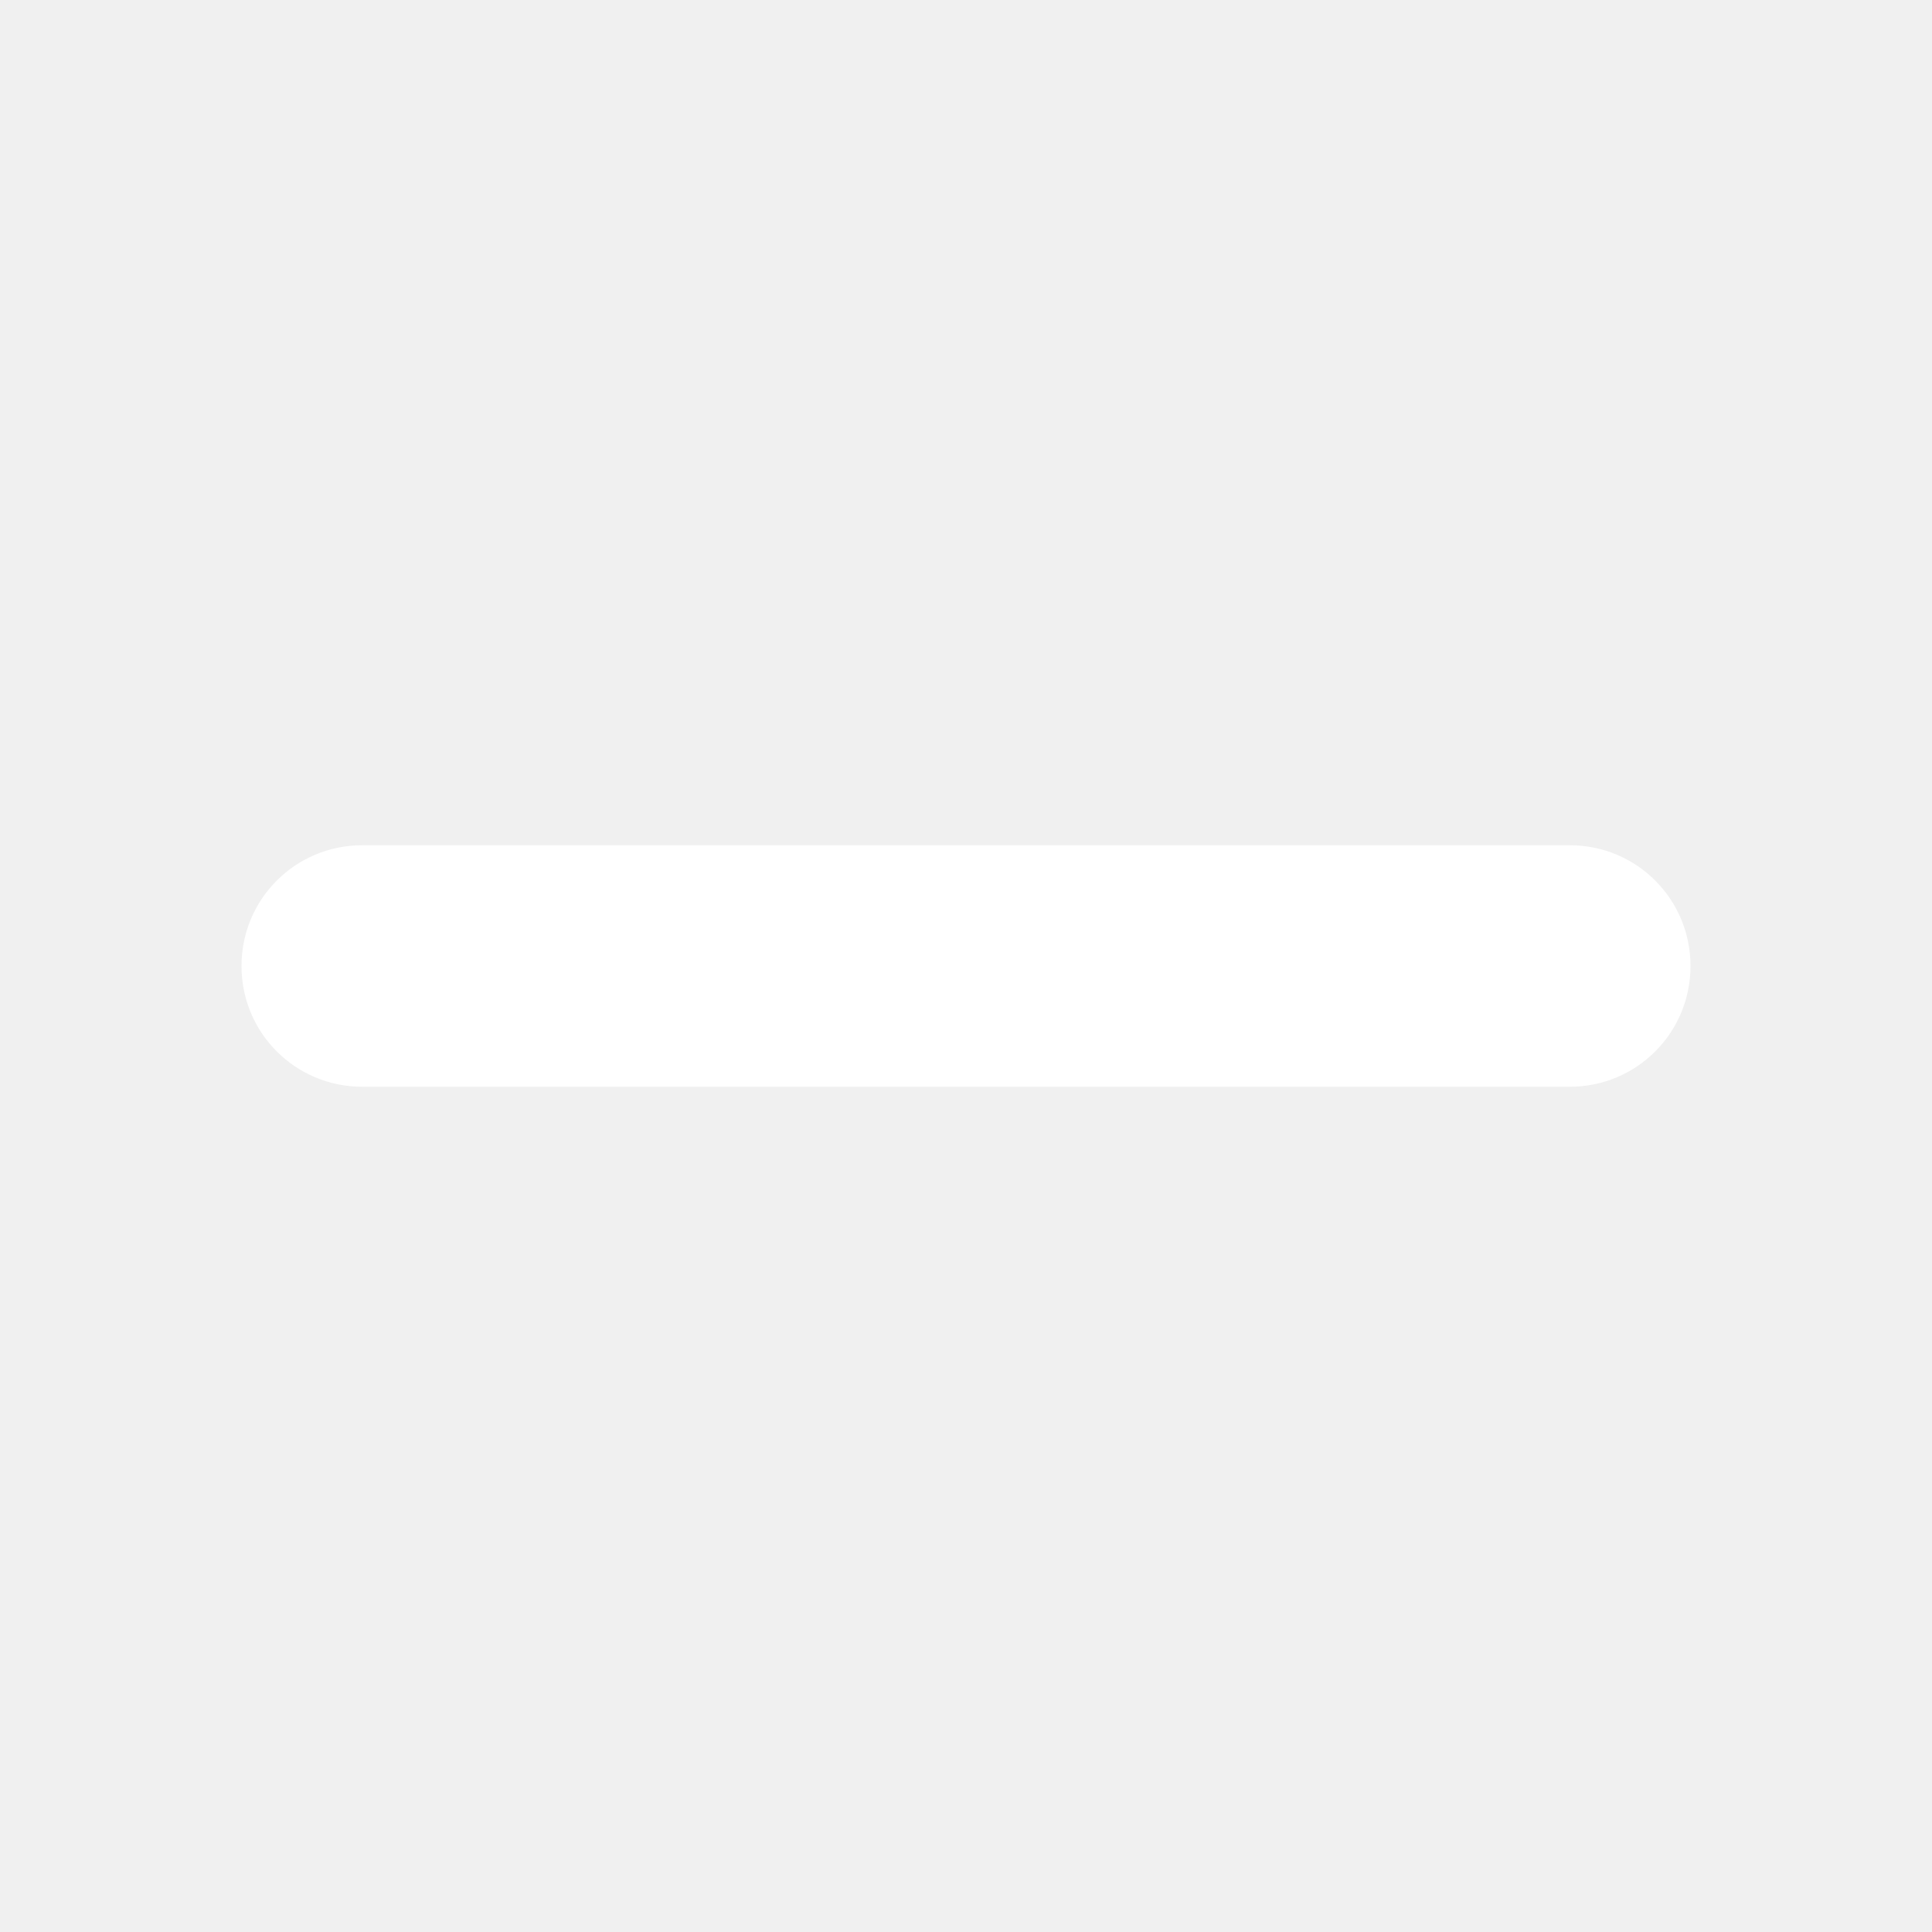
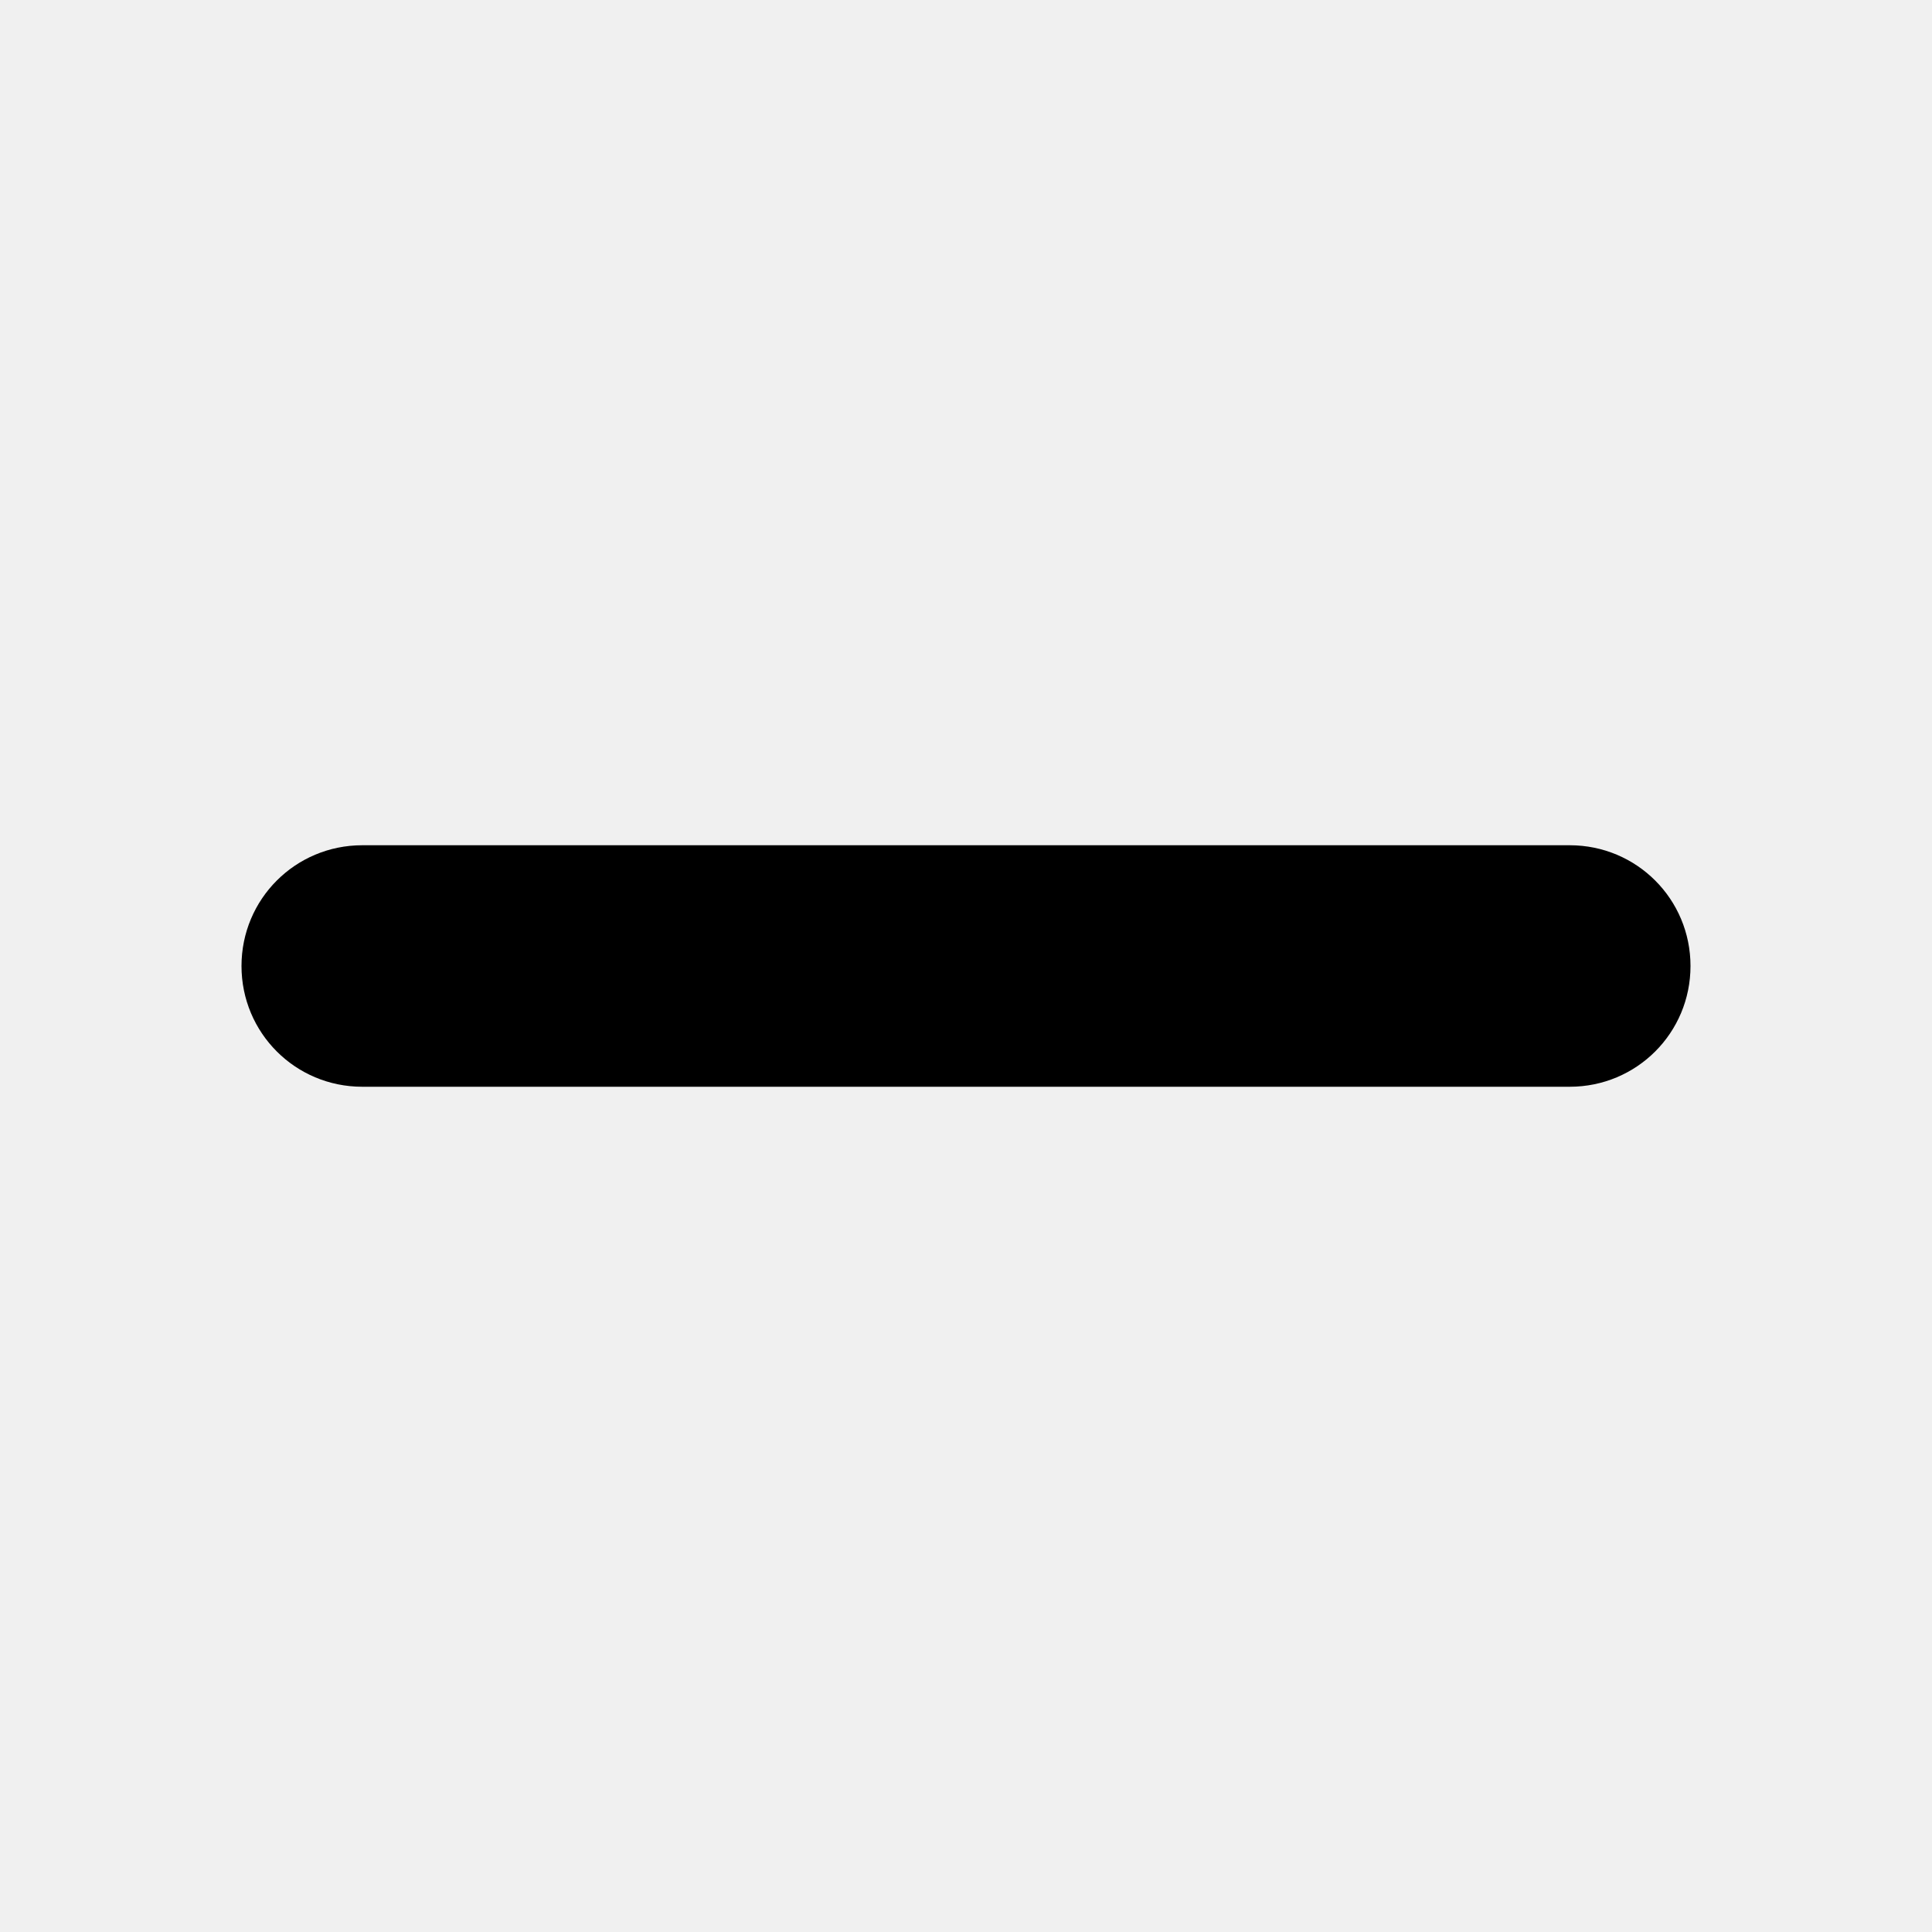
- <svg xmlns="http://www.w3.org/2000/svg" width="16" height="16" viewBox="0 0 16 16" fill="#ffffff">
+ <svg xmlns="http://www.w3.org/2000/svg" width="16" height="16" viewBox="0 0 16 16" fill="#000000">
  <path d="m3 7c-0.554 0-1 0.446-1 1s0.446 1 1 1h10c0.554 0 1-0.446 1-1s-0.446-1-1-1h-10z" />
</svg>
